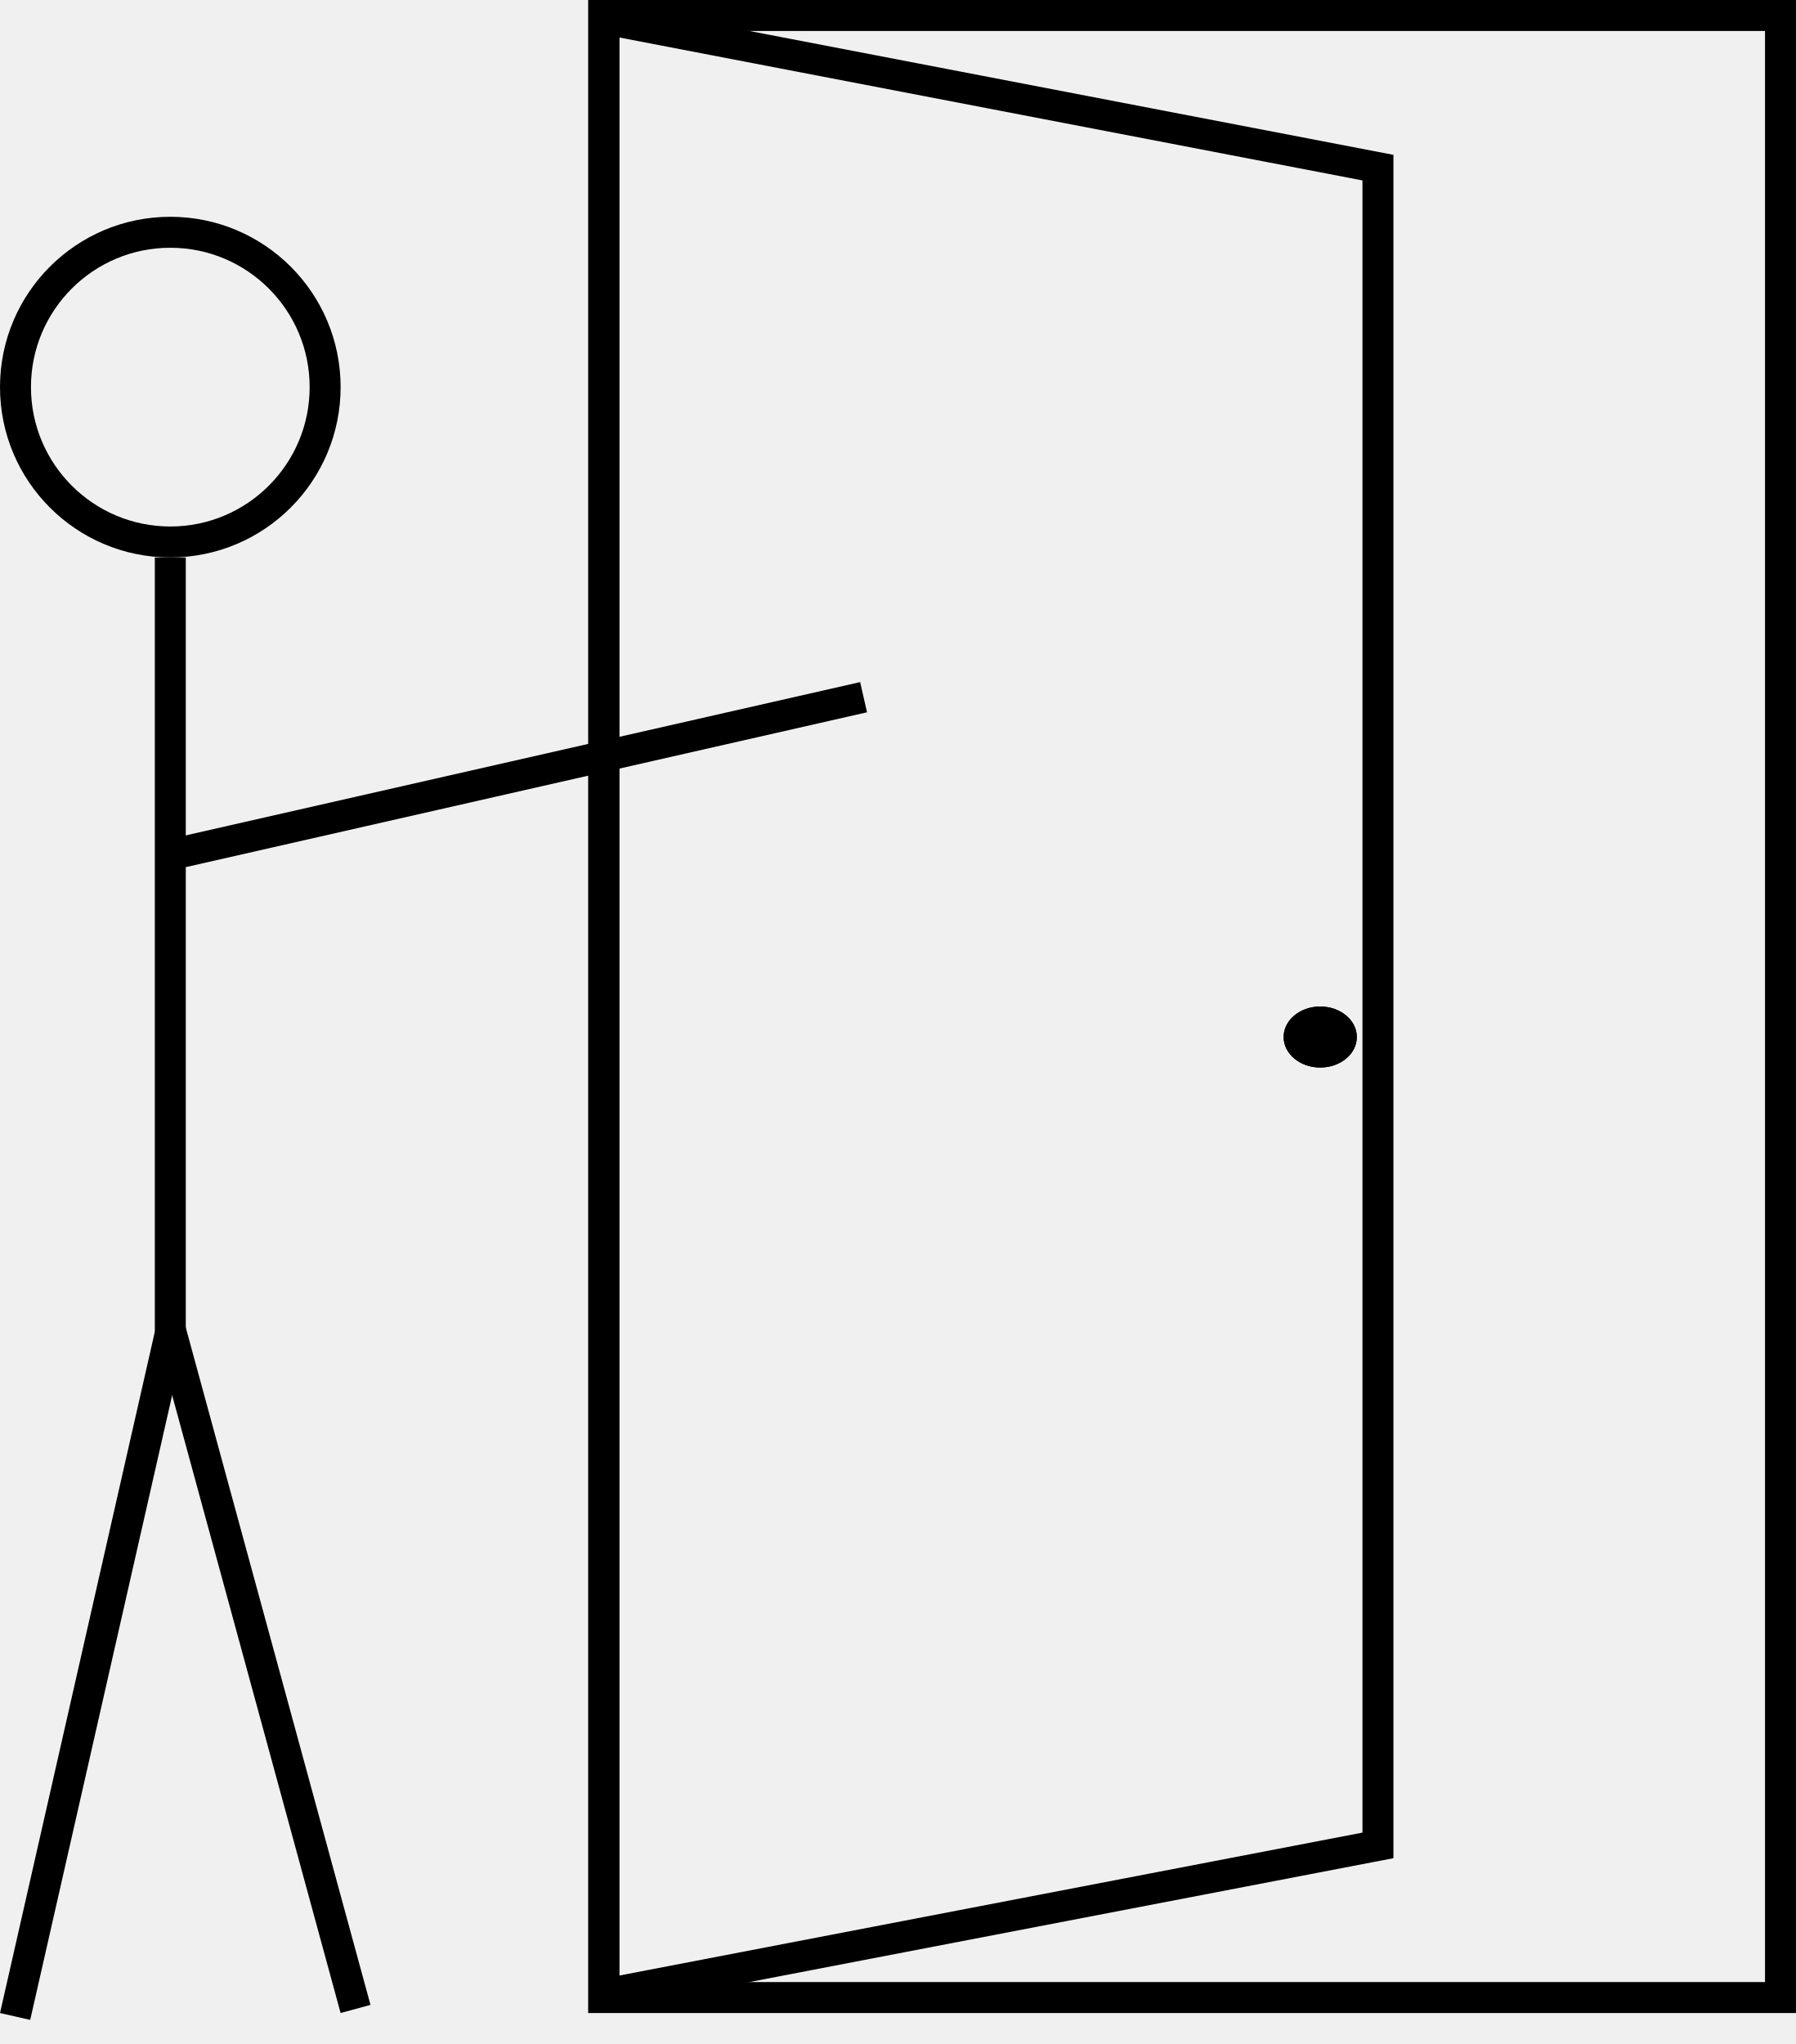
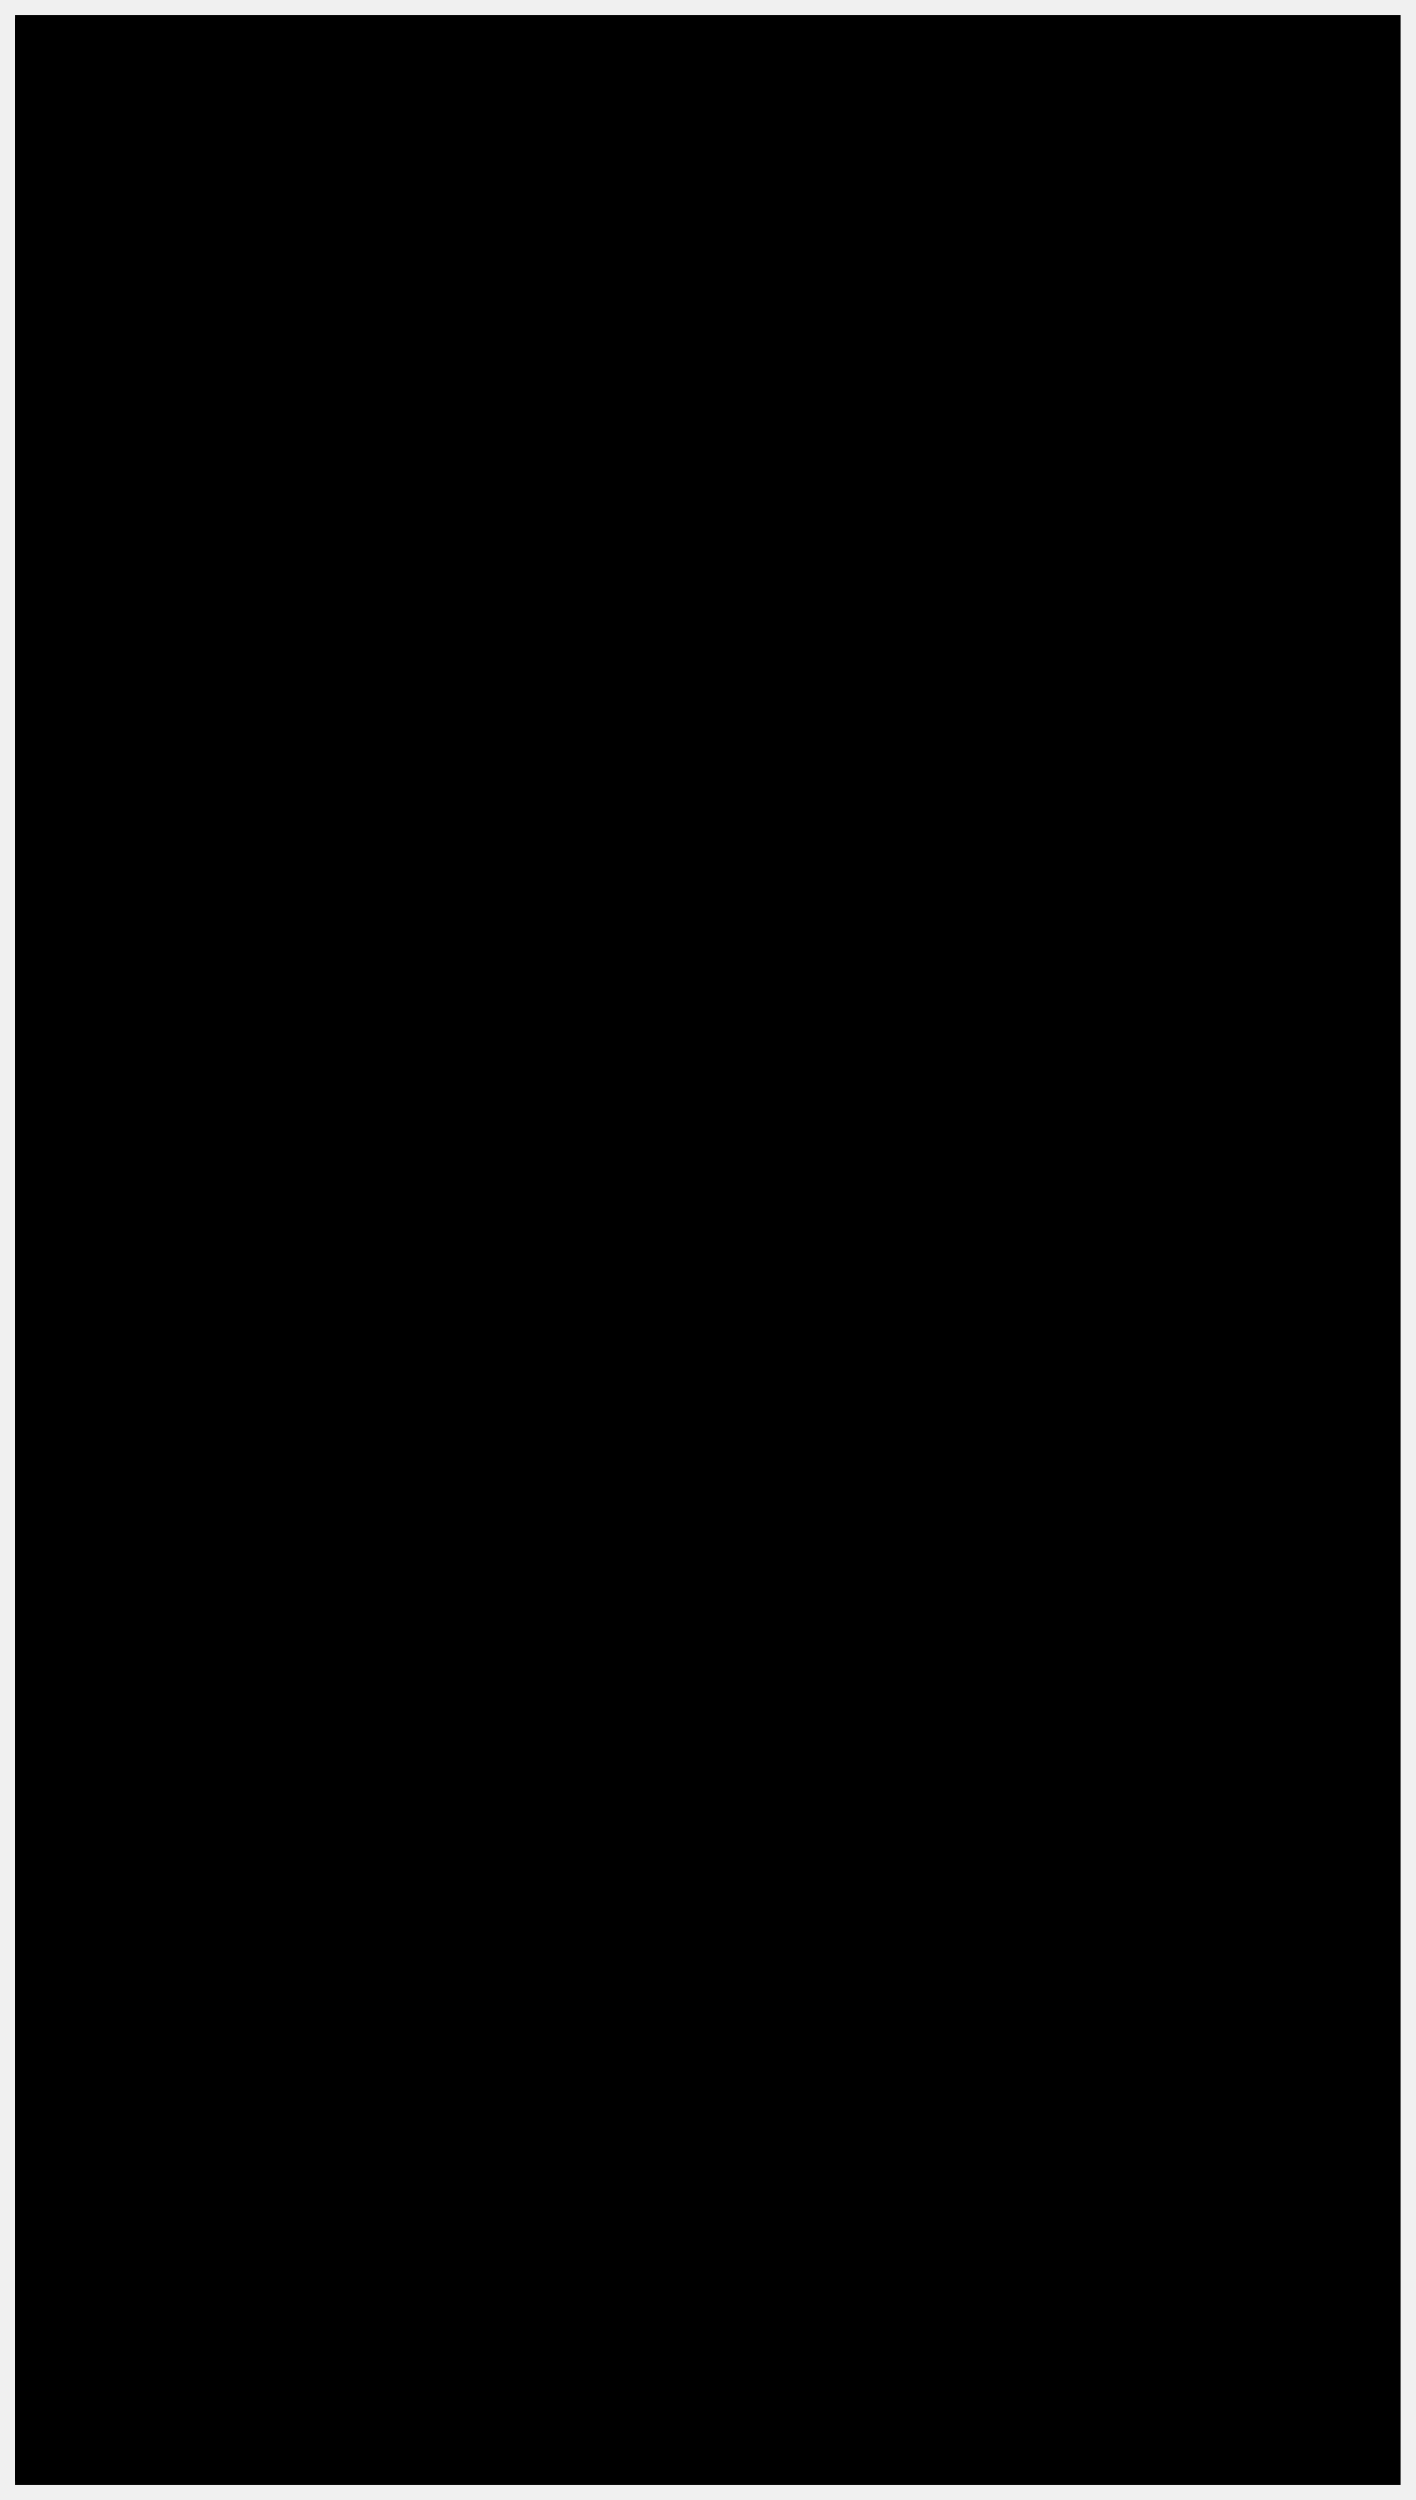
- <svg xmlns="http://www.w3.org/2000/svg" width="58" height="66" viewBox="0 0 58 66" fill="none">
-   <g id="tour">
-     <g id="open-door">
-       <rect id="frame" x="19.5" y="0.5" width="38" height="64" stroke="black" />
-       <g id="knop">
-         <mask id="path-2-inside-1_3_111" fill="white">
-           <ellipse cx="42.636" cy="33.485" rx="1.182" ry="0.985" />
-         </mask>
-         <ellipse cx="42.636" cy="33.485" rx="1.182" ry="0.985" fill="black" />
-         <path d="M42.818 33.485C42.818 33.456 42.826 33.431 42.834 33.416C42.84 33.402 42.843 33.404 42.832 33.413C42.807 33.434 42.741 33.47 42.636 33.47V35.47C43.663 35.47 44.818 34.744 44.818 33.485H42.818ZM42.636 33.47C42.532 33.47 42.466 33.434 42.441 33.413C42.429 33.404 42.432 33.402 42.439 33.416C42.447 33.431 42.455 33.456 42.455 33.485H40.455C40.455 34.744 41.61 35.47 42.636 35.47V33.47ZM42.455 33.485C42.455 33.514 42.447 33.539 42.439 33.554C42.432 33.567 42.429 33.566 42.441 33.557C42.466 33.536 42.532 33.5 42.636 33.5V31.5C41.61 31.5 40.455 32.226 40.455 33.485H42.455ZM42.636 33.5C42.741 33.5 42.807 33.536 42.832 33.557C42.843 33.566 42.84 33.567 42.834 33.554C42.826 33.539 42.818 33.514 42.818 33.485H44.818C44.818 32.226 43.663 31.5 42.636 31.5V33.5Z" fill="black" mask="url(#path-2-inside-1_3_111)" />
-       </g>
-       <path id="door" d="M44.5 59.587L19.5 64.395V0.605L44.5 5.413V59.587Z" stroke="black" />
-     </g>
-     <g id="person">
-       <circle id="head" cx="5.5" cy="12.5" r="5" stroke="black" />
-       <line id="body" x1="5.5" y1="18" x2="5.5" y2="44" stroke="black" />
-       <line id="left-leg" x1="5.488" y1="43.111" x2="0.488" y2="65.111" stroke="black" />
-       <line id="right-leg" x1="5.482" y1="42.868" x2="11.482" y2="64.868" stroke="black" />
-       <line id="arm" x1="5.889" y1="27.512" x2="27.889" y2="22.512" stroke="black" />
-     </g>
-   </g>
+ <svg xmlns="http://www.w3.org/2000/svg" width="47" height="83">
+   <path d="M.5.5h46v82H.5z" />
+   <path d="M29.41 42.758c0 .361-.354.757-.925.757-.57 0-.924-.396-.924-.757 0-.362.353-.758.924-.758.57 0 .924.396.924.758z" />
+   <path d="M30.833 76.207L.5 82.387V.613l30.333 6.181v69.414z" />
</svg>
